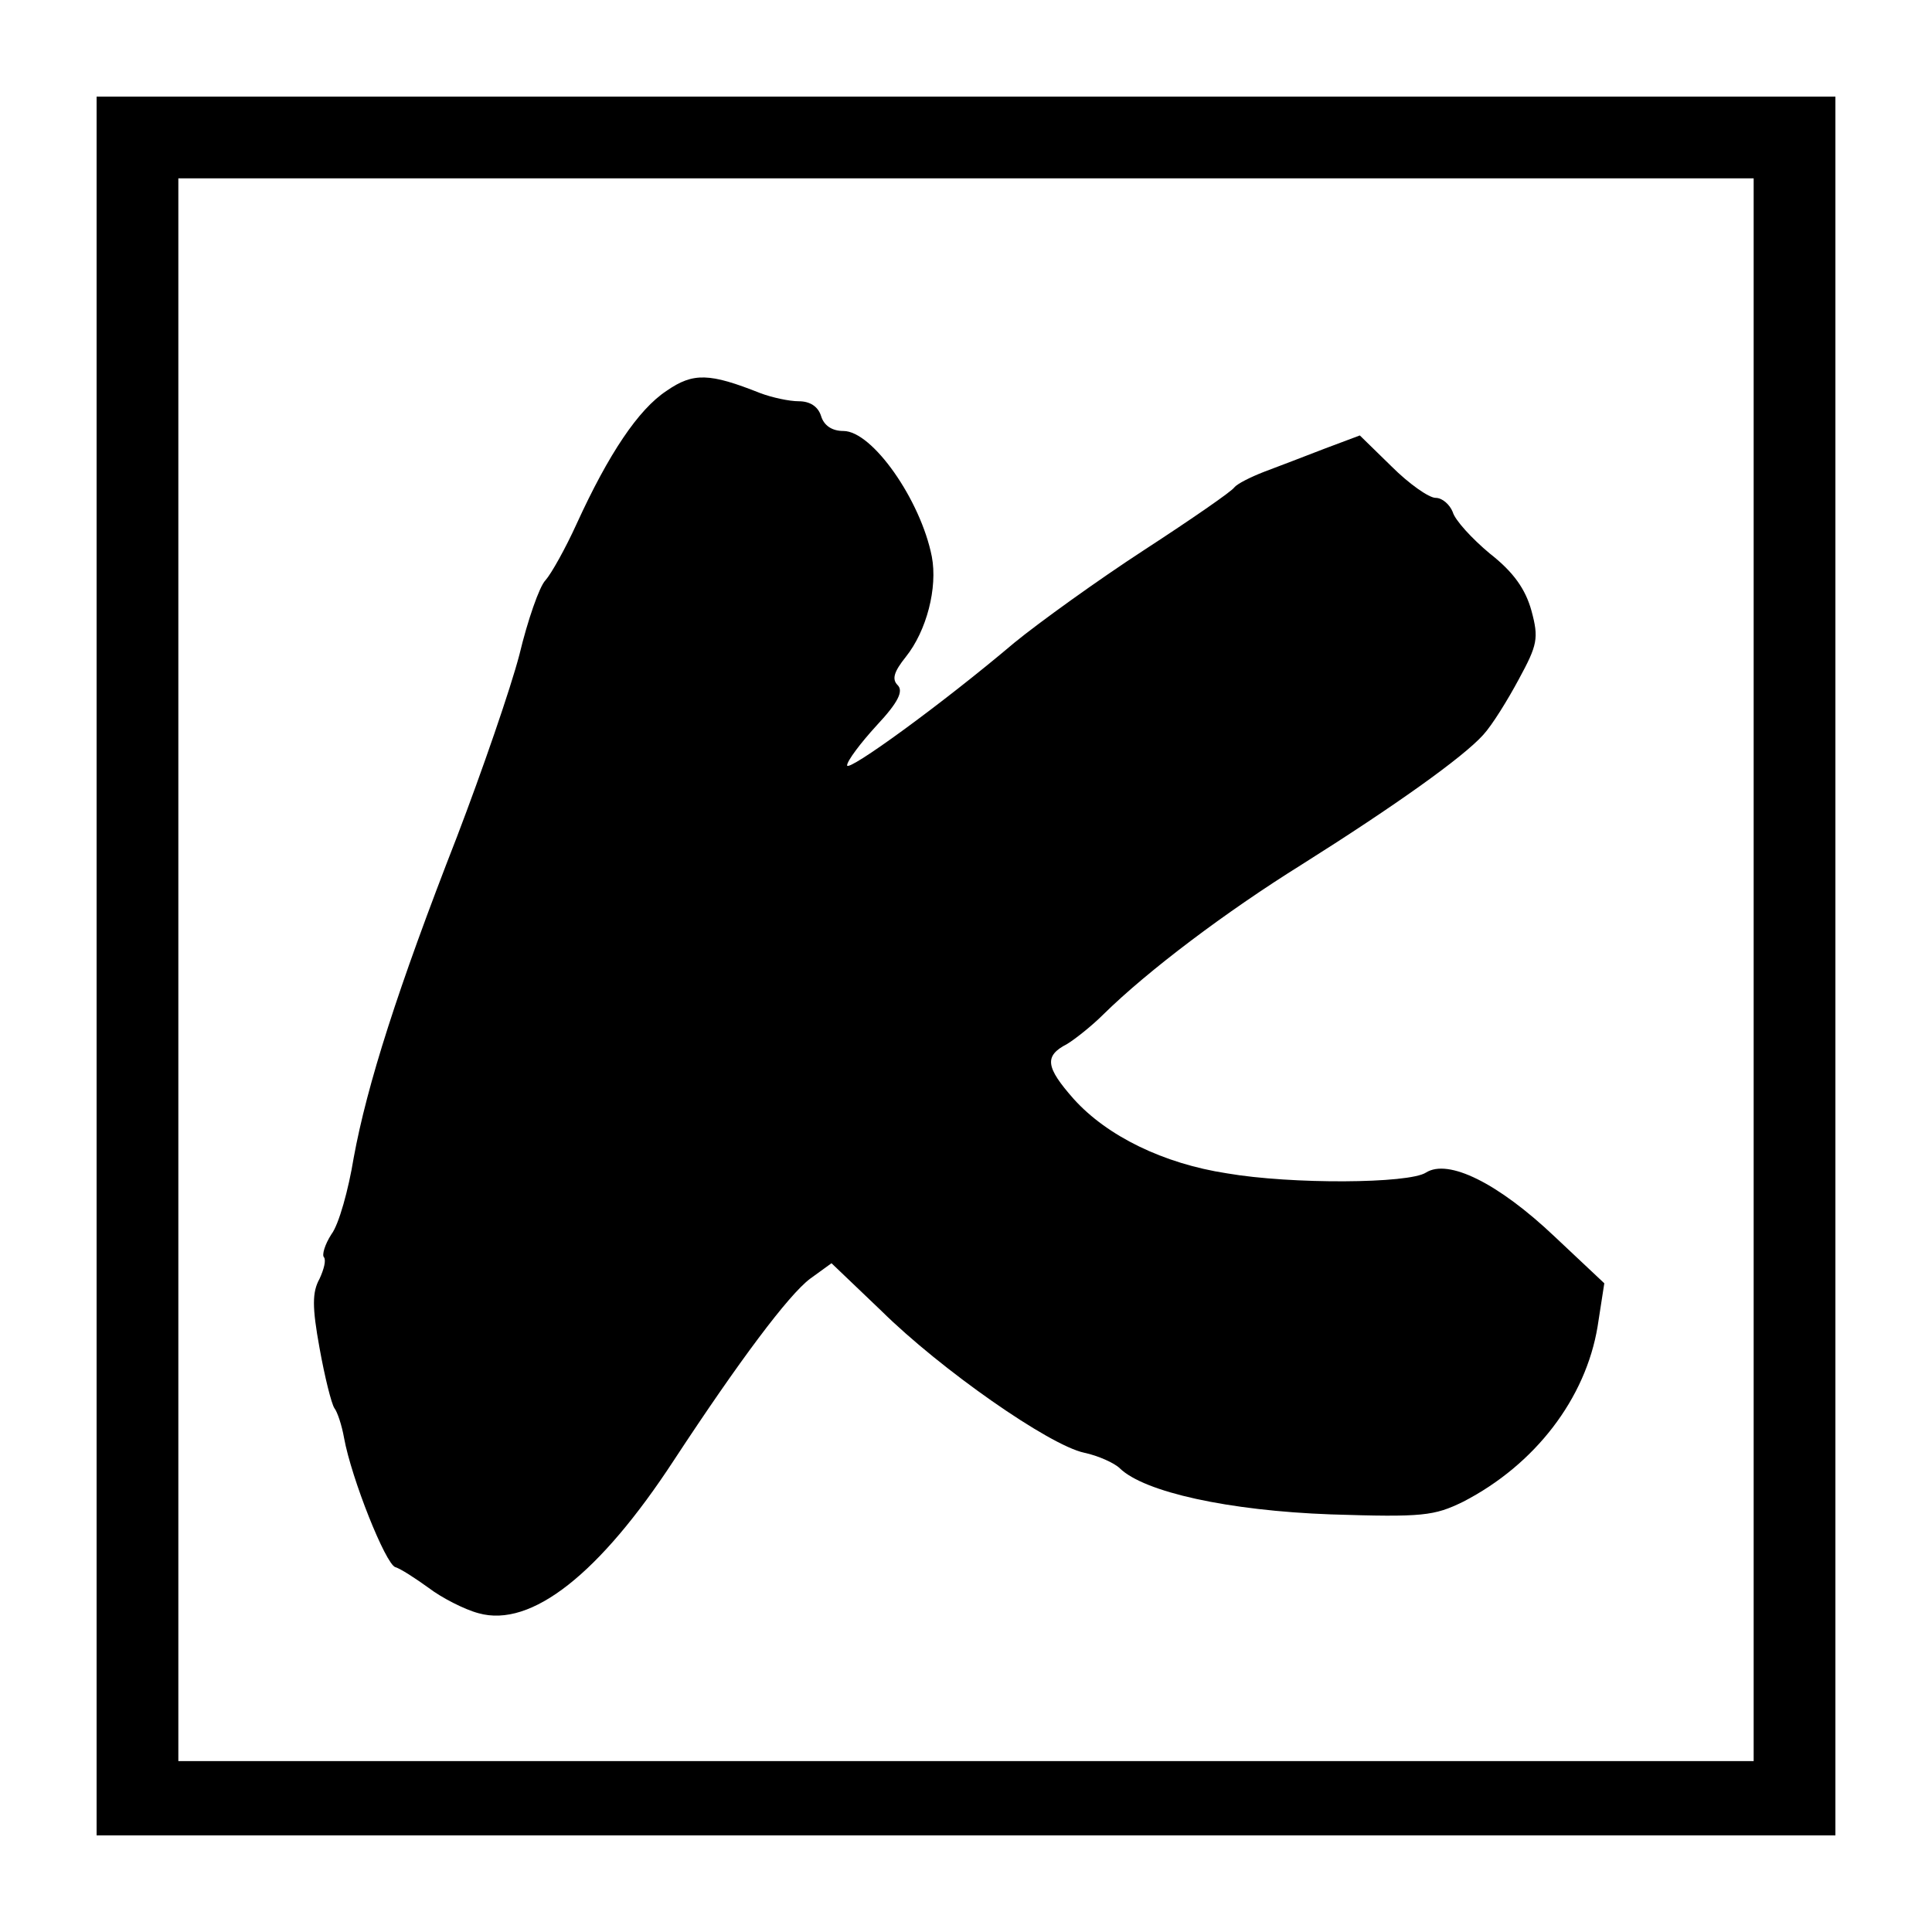
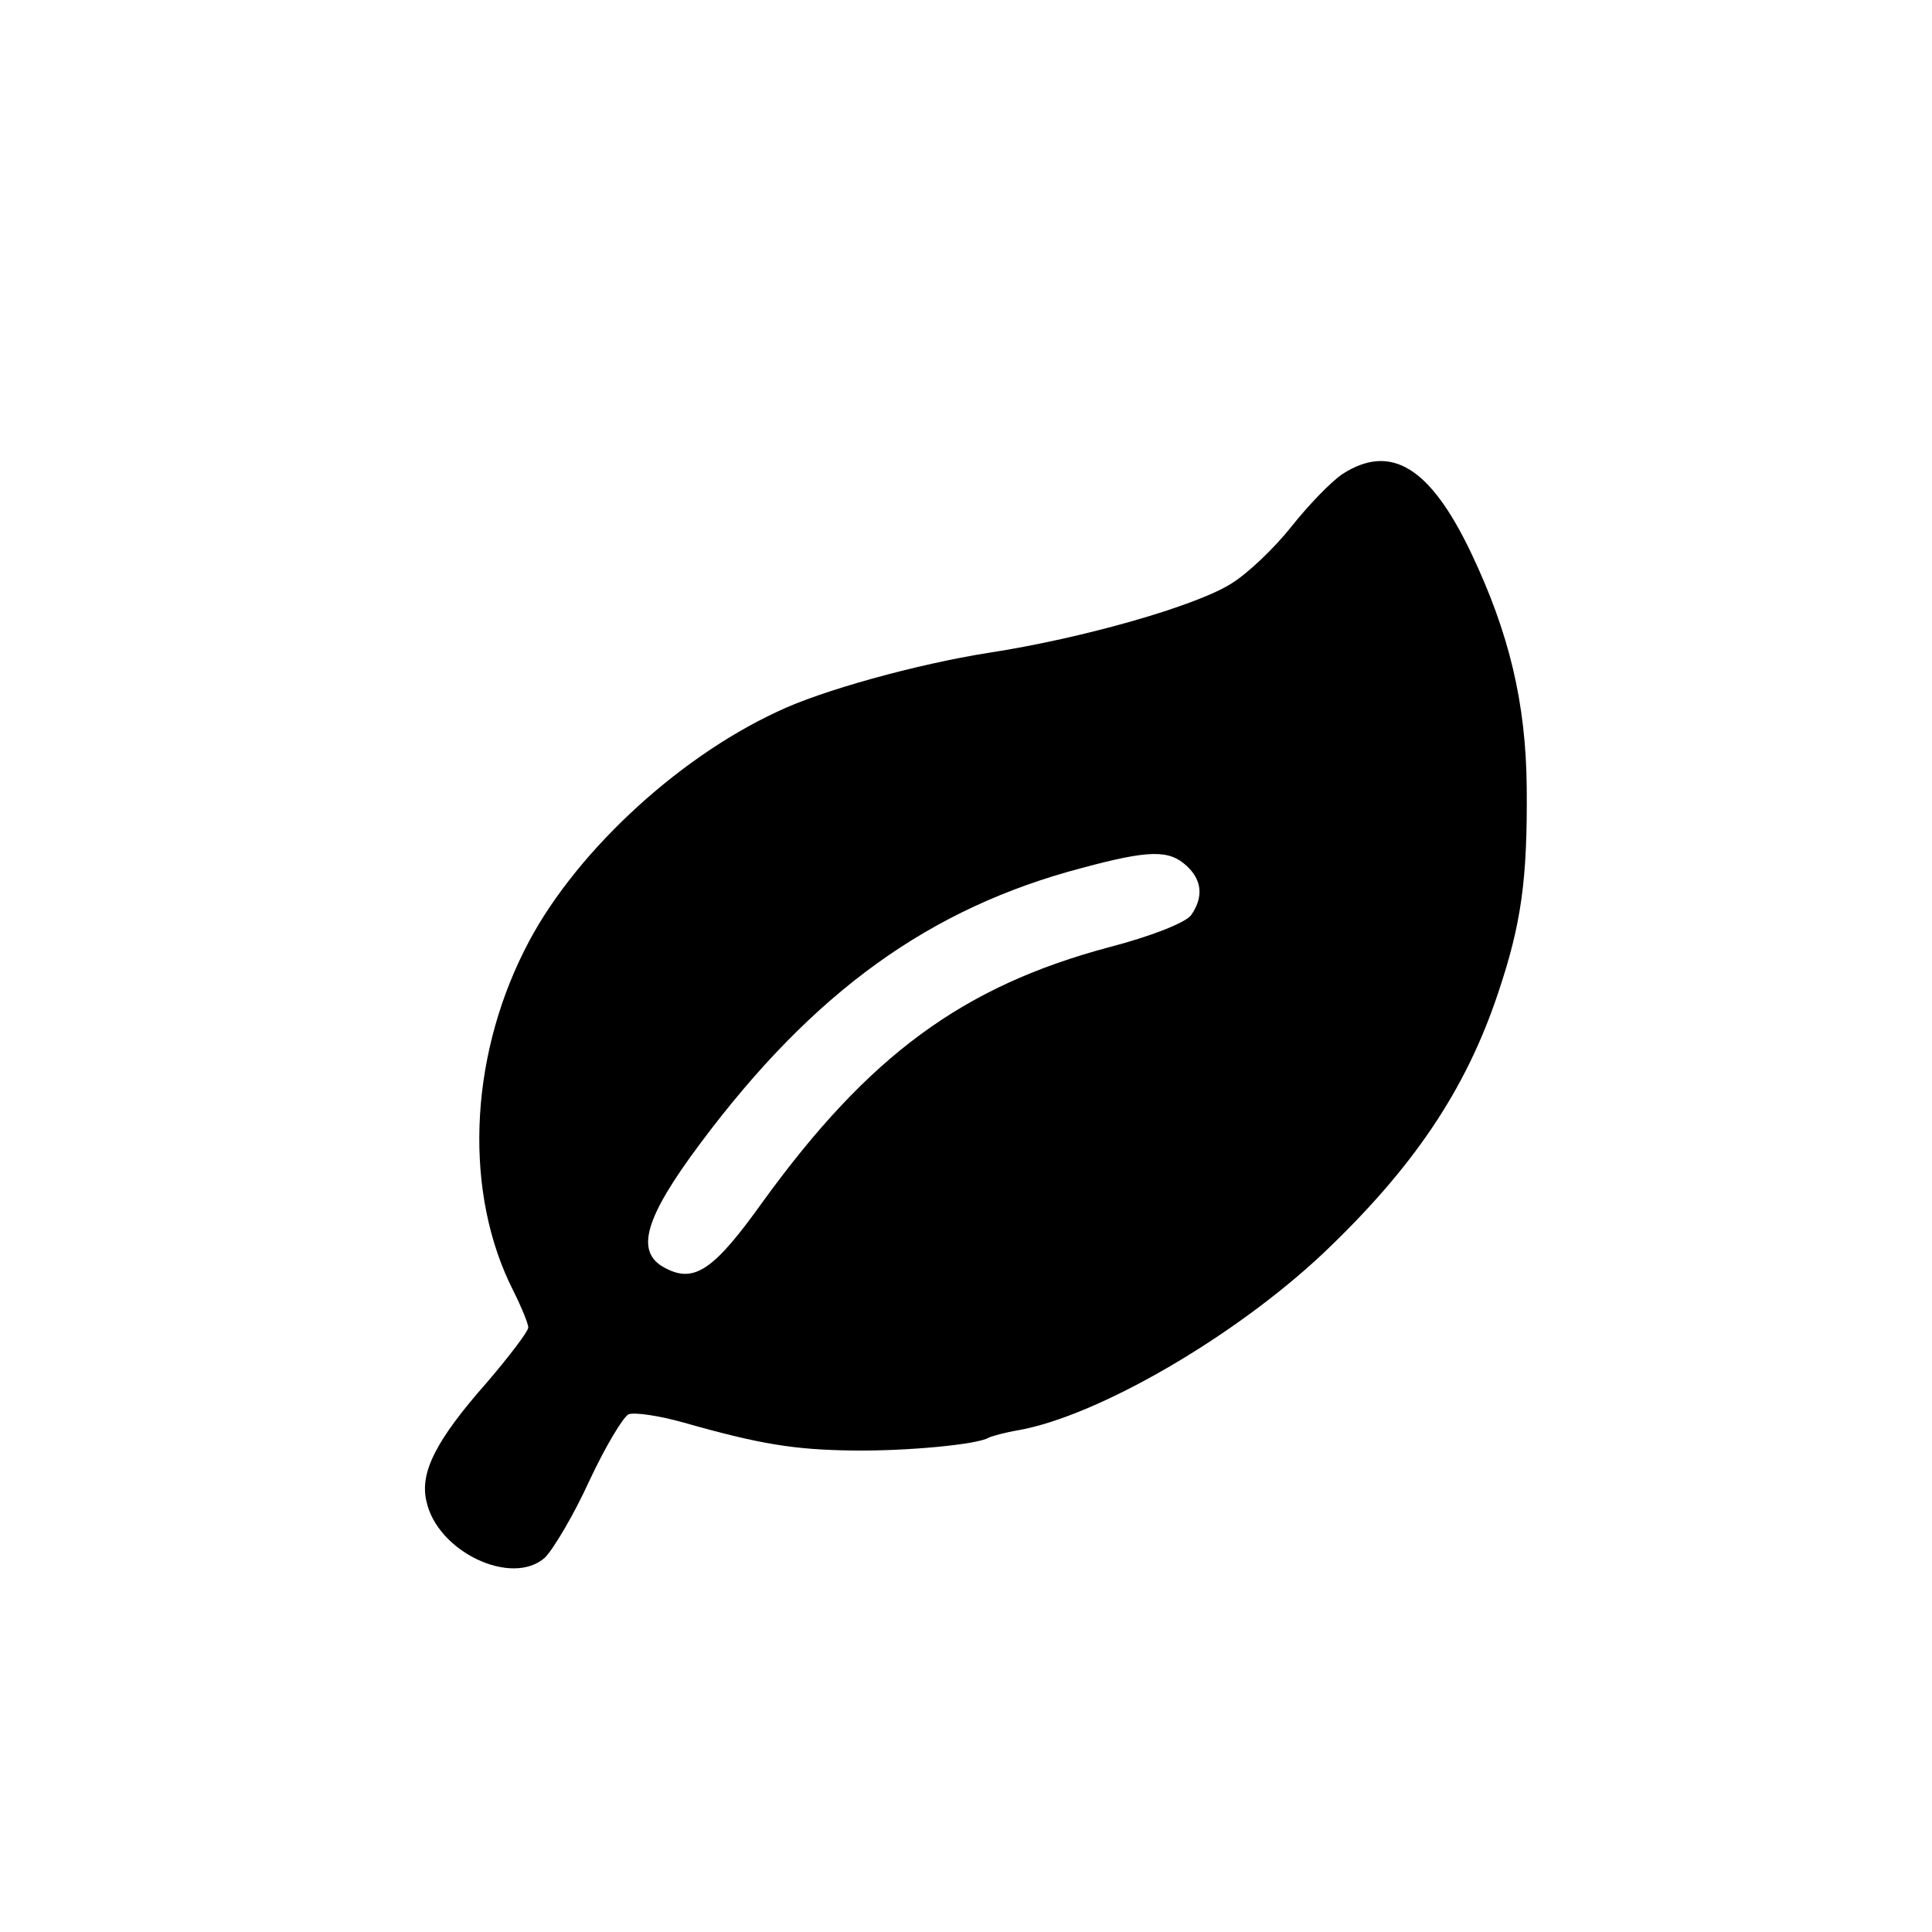
- <svg xmlns="http://www.w3.org/2000/svg" version="1.0" width="260pt" height="260pt" viewBox="0 0 260 260" preserveAspectRatio="xMidYMid meet">
-   <g transform="translate(0,260) scale(0.1,-0.1)" fill="#000000" stroke="none">
-     <path d="M130 1300 l0 -1170 1170 0 1170 0 0 1170 0 1170 -1170 0 -1170 0 0 -1170z m2230 -5 l0 -1065 -1060 0 -1060 0 0 1065 0 1065 1060 0 1060 0 0 -1065z" />
-     <path d="M897 2074 c-38 -25 -78 -85 -121 -179 -15 -33 -34 -67 -42 -76 -8 -8 -24 -54 -35 -100 -12 -46 -50 -156 -84 -245 -80 -205 -121 -334 -139 -432 -7 -43 -20 -90 -30 -103 -9 -14 -13 -28 -10 -31 3 -4 0 -16 -6 -29 -10 -18 -10 -38 0 -93 7 -39 16 -75 20 -81 4 -5 10 -23 13 -40 10 -55 56 -170 69 -174 7 -2 27 -15 45 -28 17 -13 48 -29 67 -34 71 -20 163 53 263 206 88 134 154 222 183 244 l29 21 67 -64 c80 -79 226 -181 273 -191 19 -4 41 -14 48 -21 33 -32 146 -57 284 -62 124 -4 139 -2 178 17 97 50 165 139 181 236 l9 58 -67 63 c-76 72 -143 105 -173 86 -23 -15 -181 -16 -268 -1 -85 13 -161 50 -206 100 -38 43 -40 58 -9 74 10 6 33 24 49 40 60 59 165 138 266 201 127 80 218 145 245 175 12 13 33 47 48 75 25 46 27 55 17 92 -8 29 -24 52 -56 77 -24 20 -47 45 -50 56 -4 10 -14 19 -23 19 -9 0 -36 19 -59 42 l-43 42 -48 -18 c-26 -10 -62 -24 -81 -31 -18 -7 -36 -16 -40 -21 -3 -5 -58 -43 -121 -84 -63 -41 -142 -98 -175 -125 -98 -83 -225 -175 -225 -165 0 6 18 30 40 54 29 31 36 46 28 54 -8 8 -5 18 11 38 28 35 43 93 35 135 -15 76 -80 169 -119 169 -15 0 -26 7 -30 20 -4 13 -15 20 -30 20 -13 0 -36 5 -52 11 -68 27 -90 28 -126 3z" />
+ <svg xmlns="http://www.w3.org/2000/svg" version="1.0" width="256pt" height="256pt" viewBox="0 0 256 256" preserveAspectRatio="xMidYMid meet">
+   <g transform="translate(0,256) scale(0.1,-0.1)" fill="#000000" stroke="none">
+     <path d="M1779 1932 c-15 -10 -45 -41 -68 -70 -23 -29 -58 -62 -79 -75 -47 -30 -198 -73 -322 -92 -95 -15 -222 -50 -280 -78 -136 -63 -274 -193 -335 -316 -74 -147 -80 -323 -15 -451 11 -22 20 -44 20 -49 0 -5 -25 -38 -55 -73 -67 -76 -89 -119 -80 -157 14 -67 113 -114 157 -75 11 11 38 56 59 102 21 45 45 85 52 88 8 3 41 -2 73 -11 102 -29 147 -36 224 -37 71 -1 166 8 180 17 4 2 22 7 40 10 105 19 285 123 403 234 119 113 189 216 232 345 31 92 39 151 38 272 -1 112 -23 205 -74 312 -54 113 -106 145 -170 104z m-207 -519 c21 -19 23 -42 6 -66 -8 -10 -54 -28 -108 -42 -195 -52 -319 -144 -459 -337 -65 -91 -91 -109 -130 -88 -40 21 -27 66 47 165 150 201 304 312 506 365 89 24 115 24 138 3z" />
  </g>
</svg>
